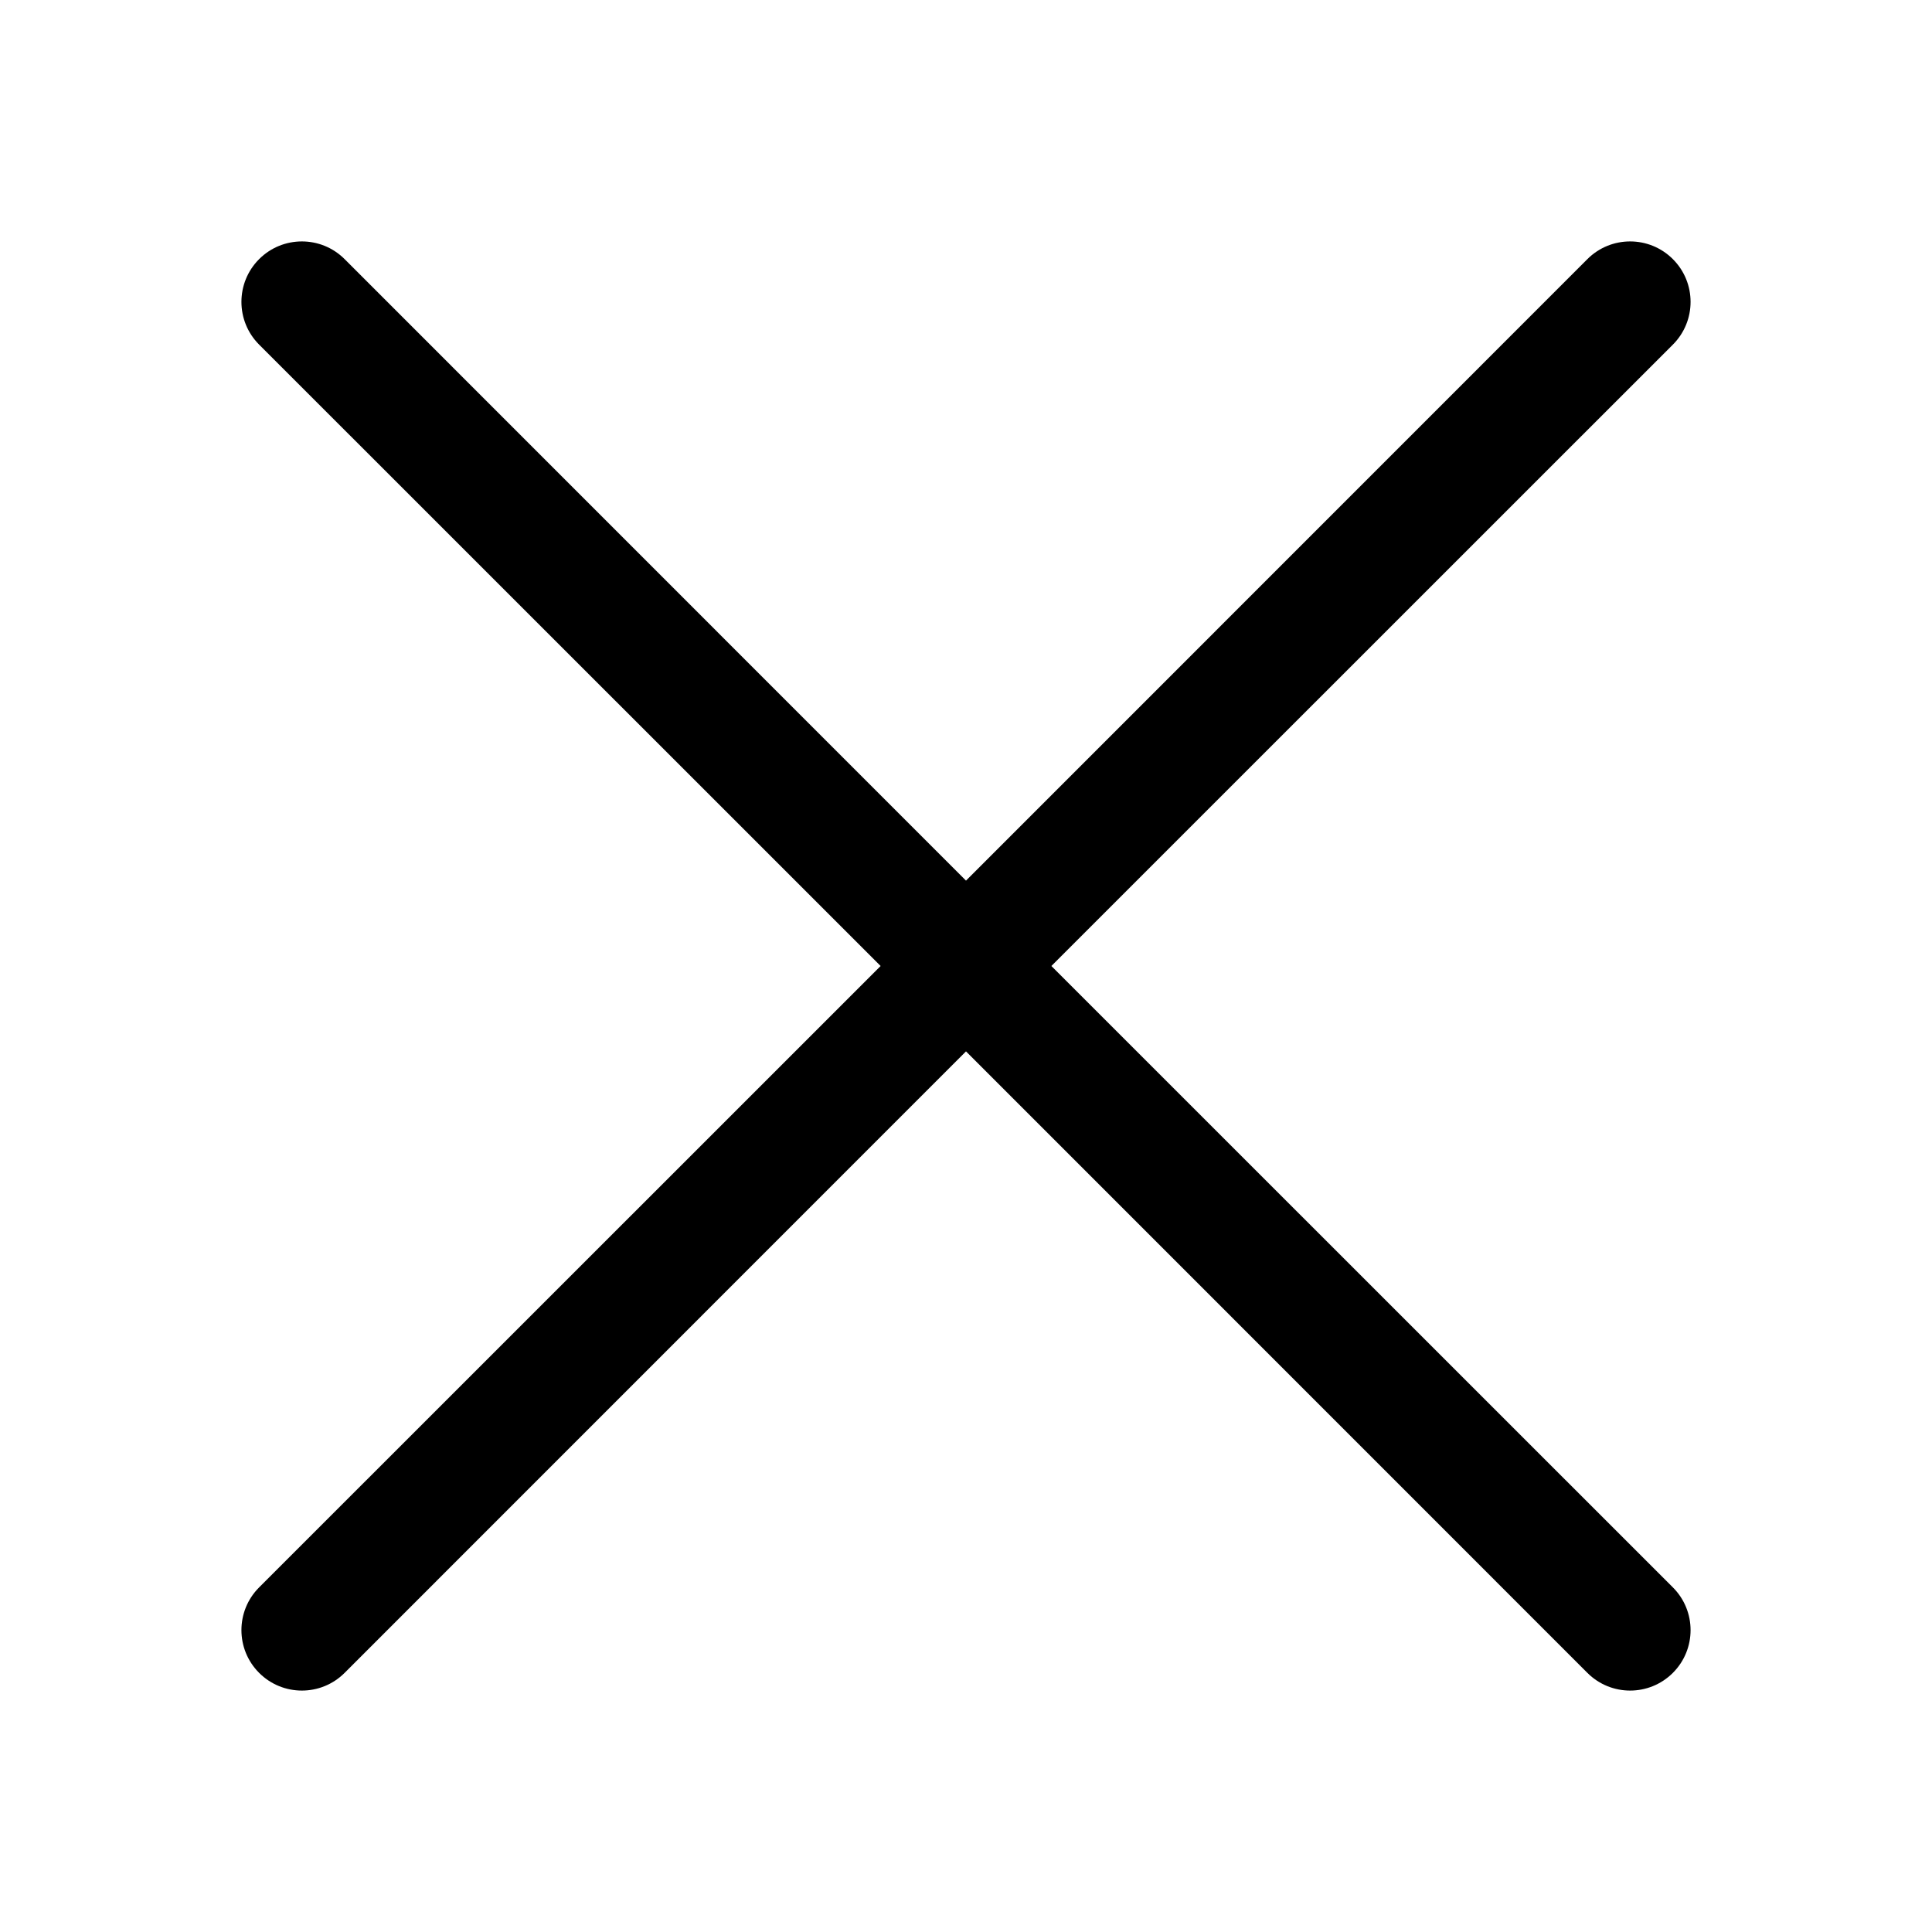
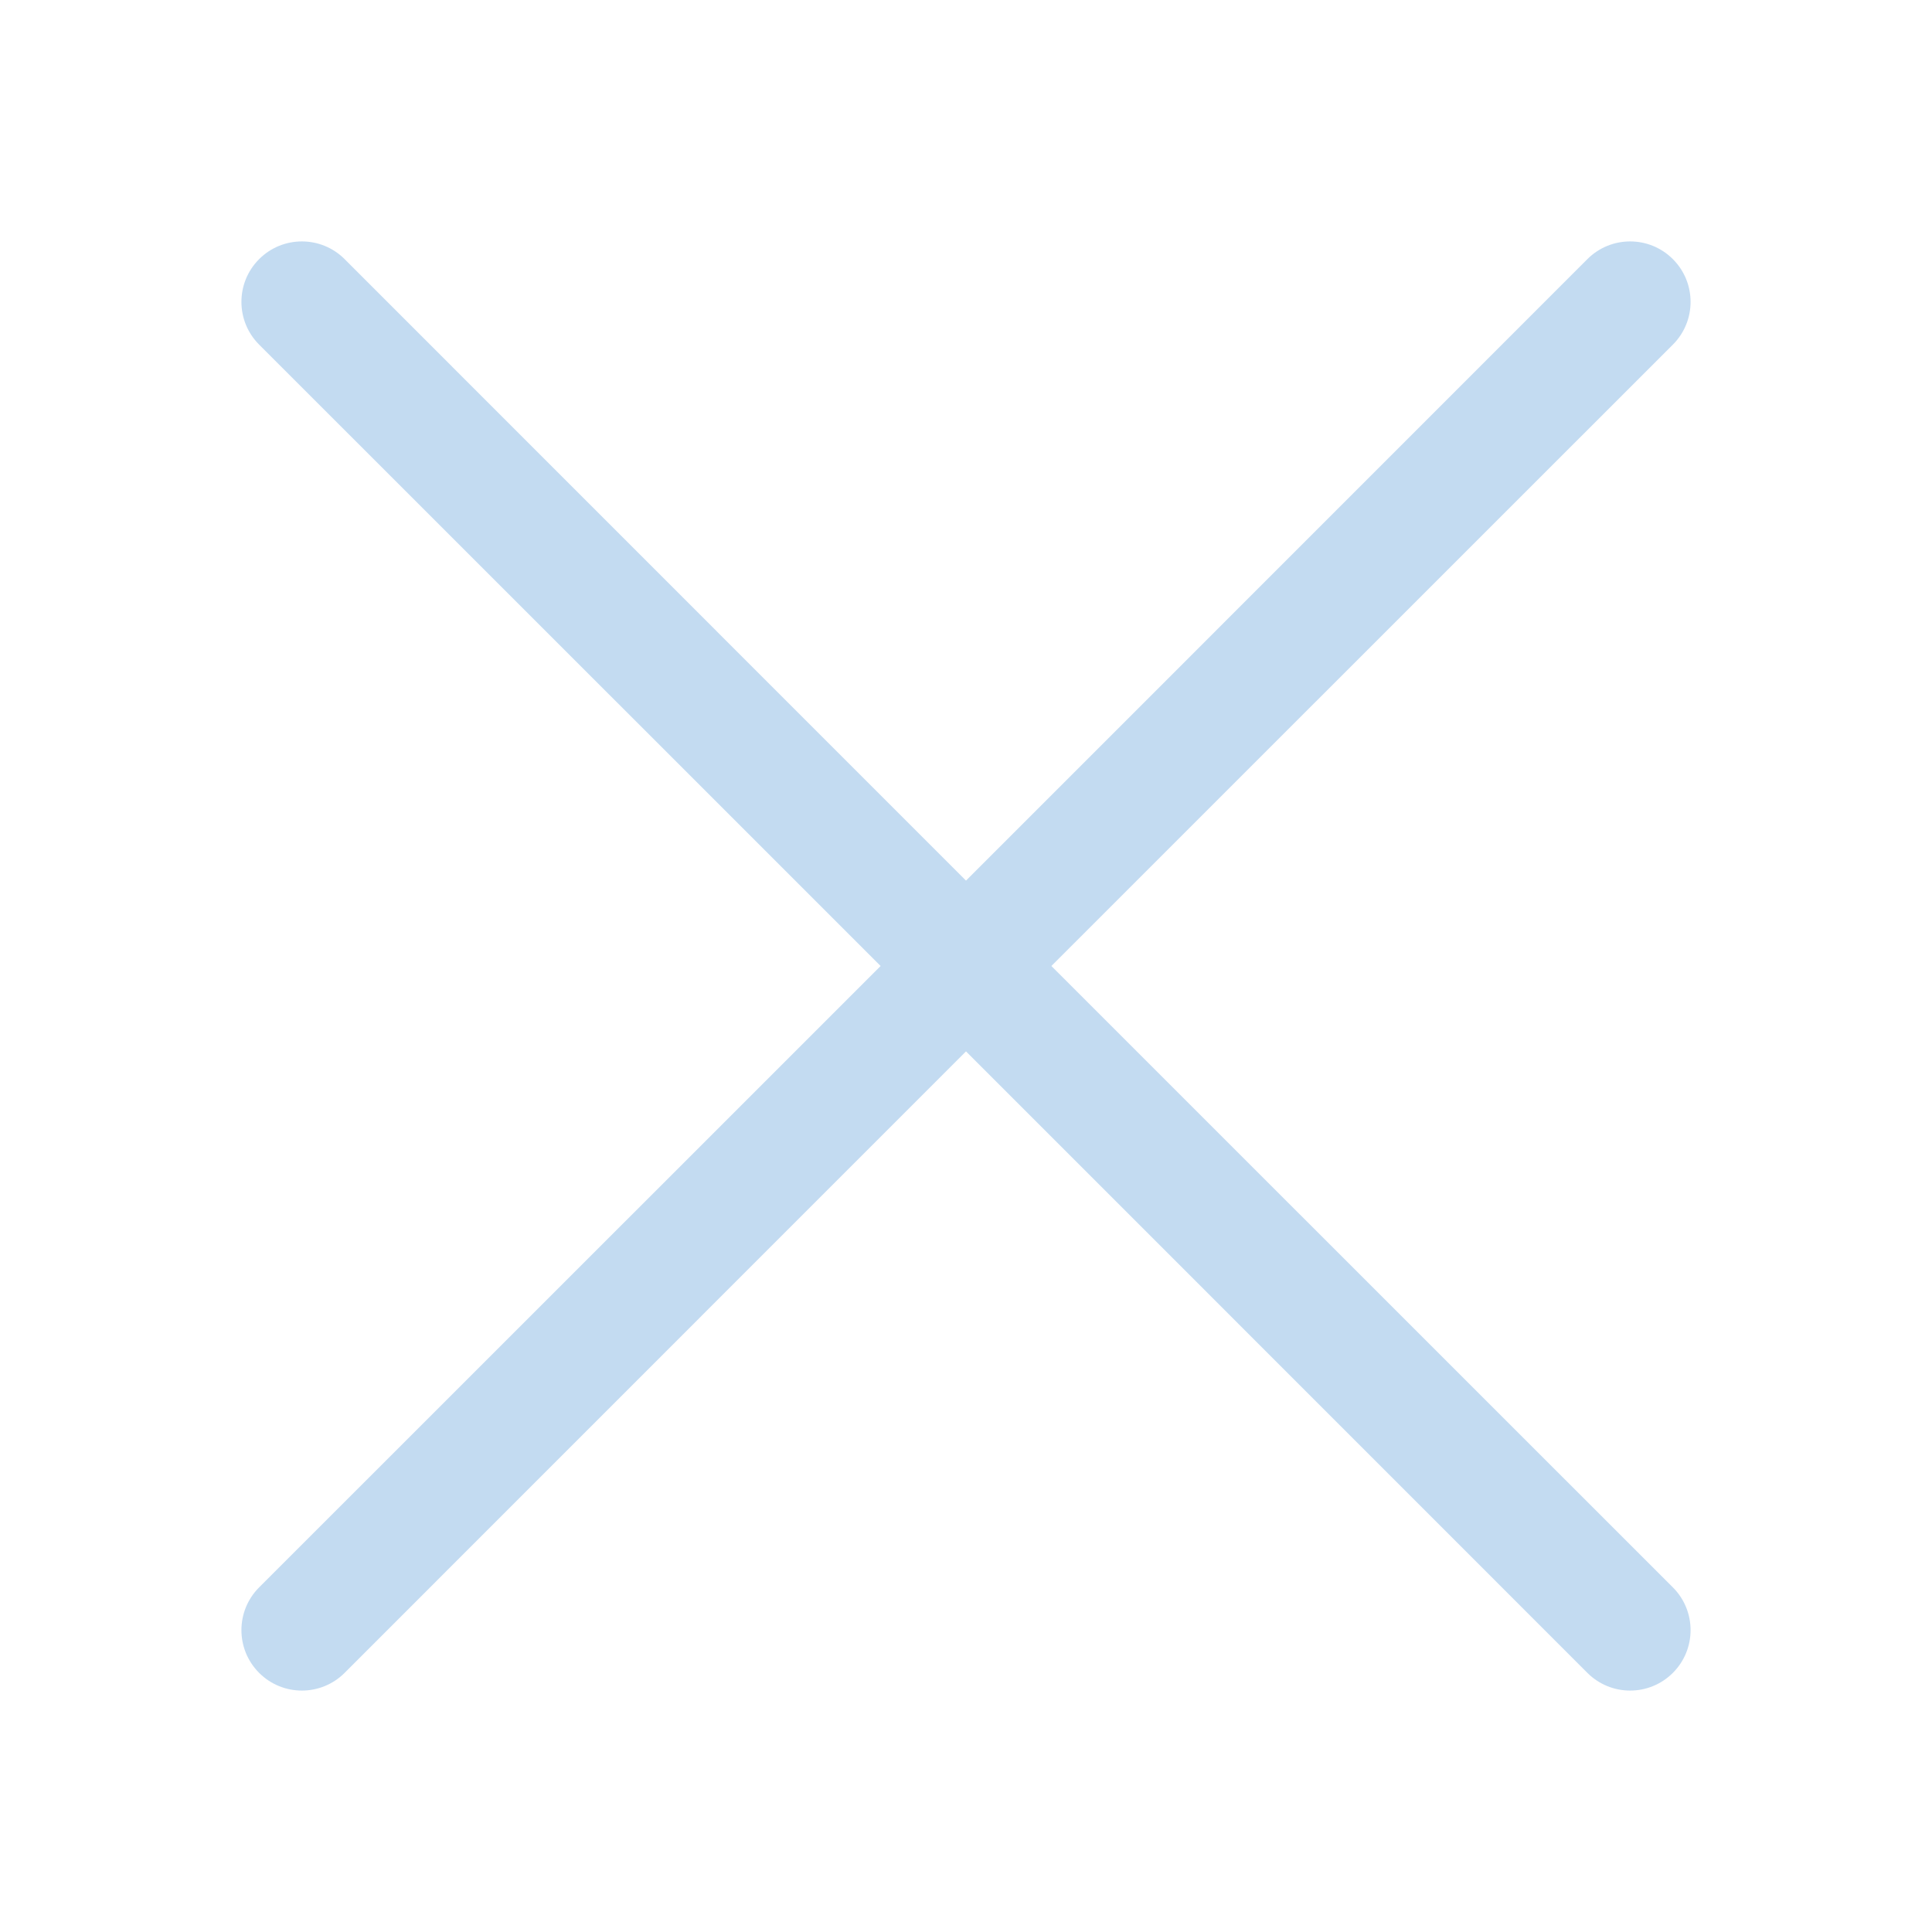
- <svg xmlns="http://www.w3.org/2000/svg" width="16" height="16" fill="currentColor" class="bi bi-x-lg" viewBox="0 0 16 16">
+ <svg xmlns="http://www.w3.org/2000/svg" width="16" height="16" fill="rgb(195, 219, 241)" class="bi bi-x-lg" viewBox="0 0 16 16">
  <path d="M2.146 2.854a.5.5 0 1 1 .708-.708L8 7.293l5.146-5.147a.5.5 0 0 1 .708.708L8.707 8l5.147 5.146a.5.5 0 0 1-.708.708L8 8.707l-5.146 5.147a.5.5 0 0 1-.708-.708L7.293 8z" />
</svg>
